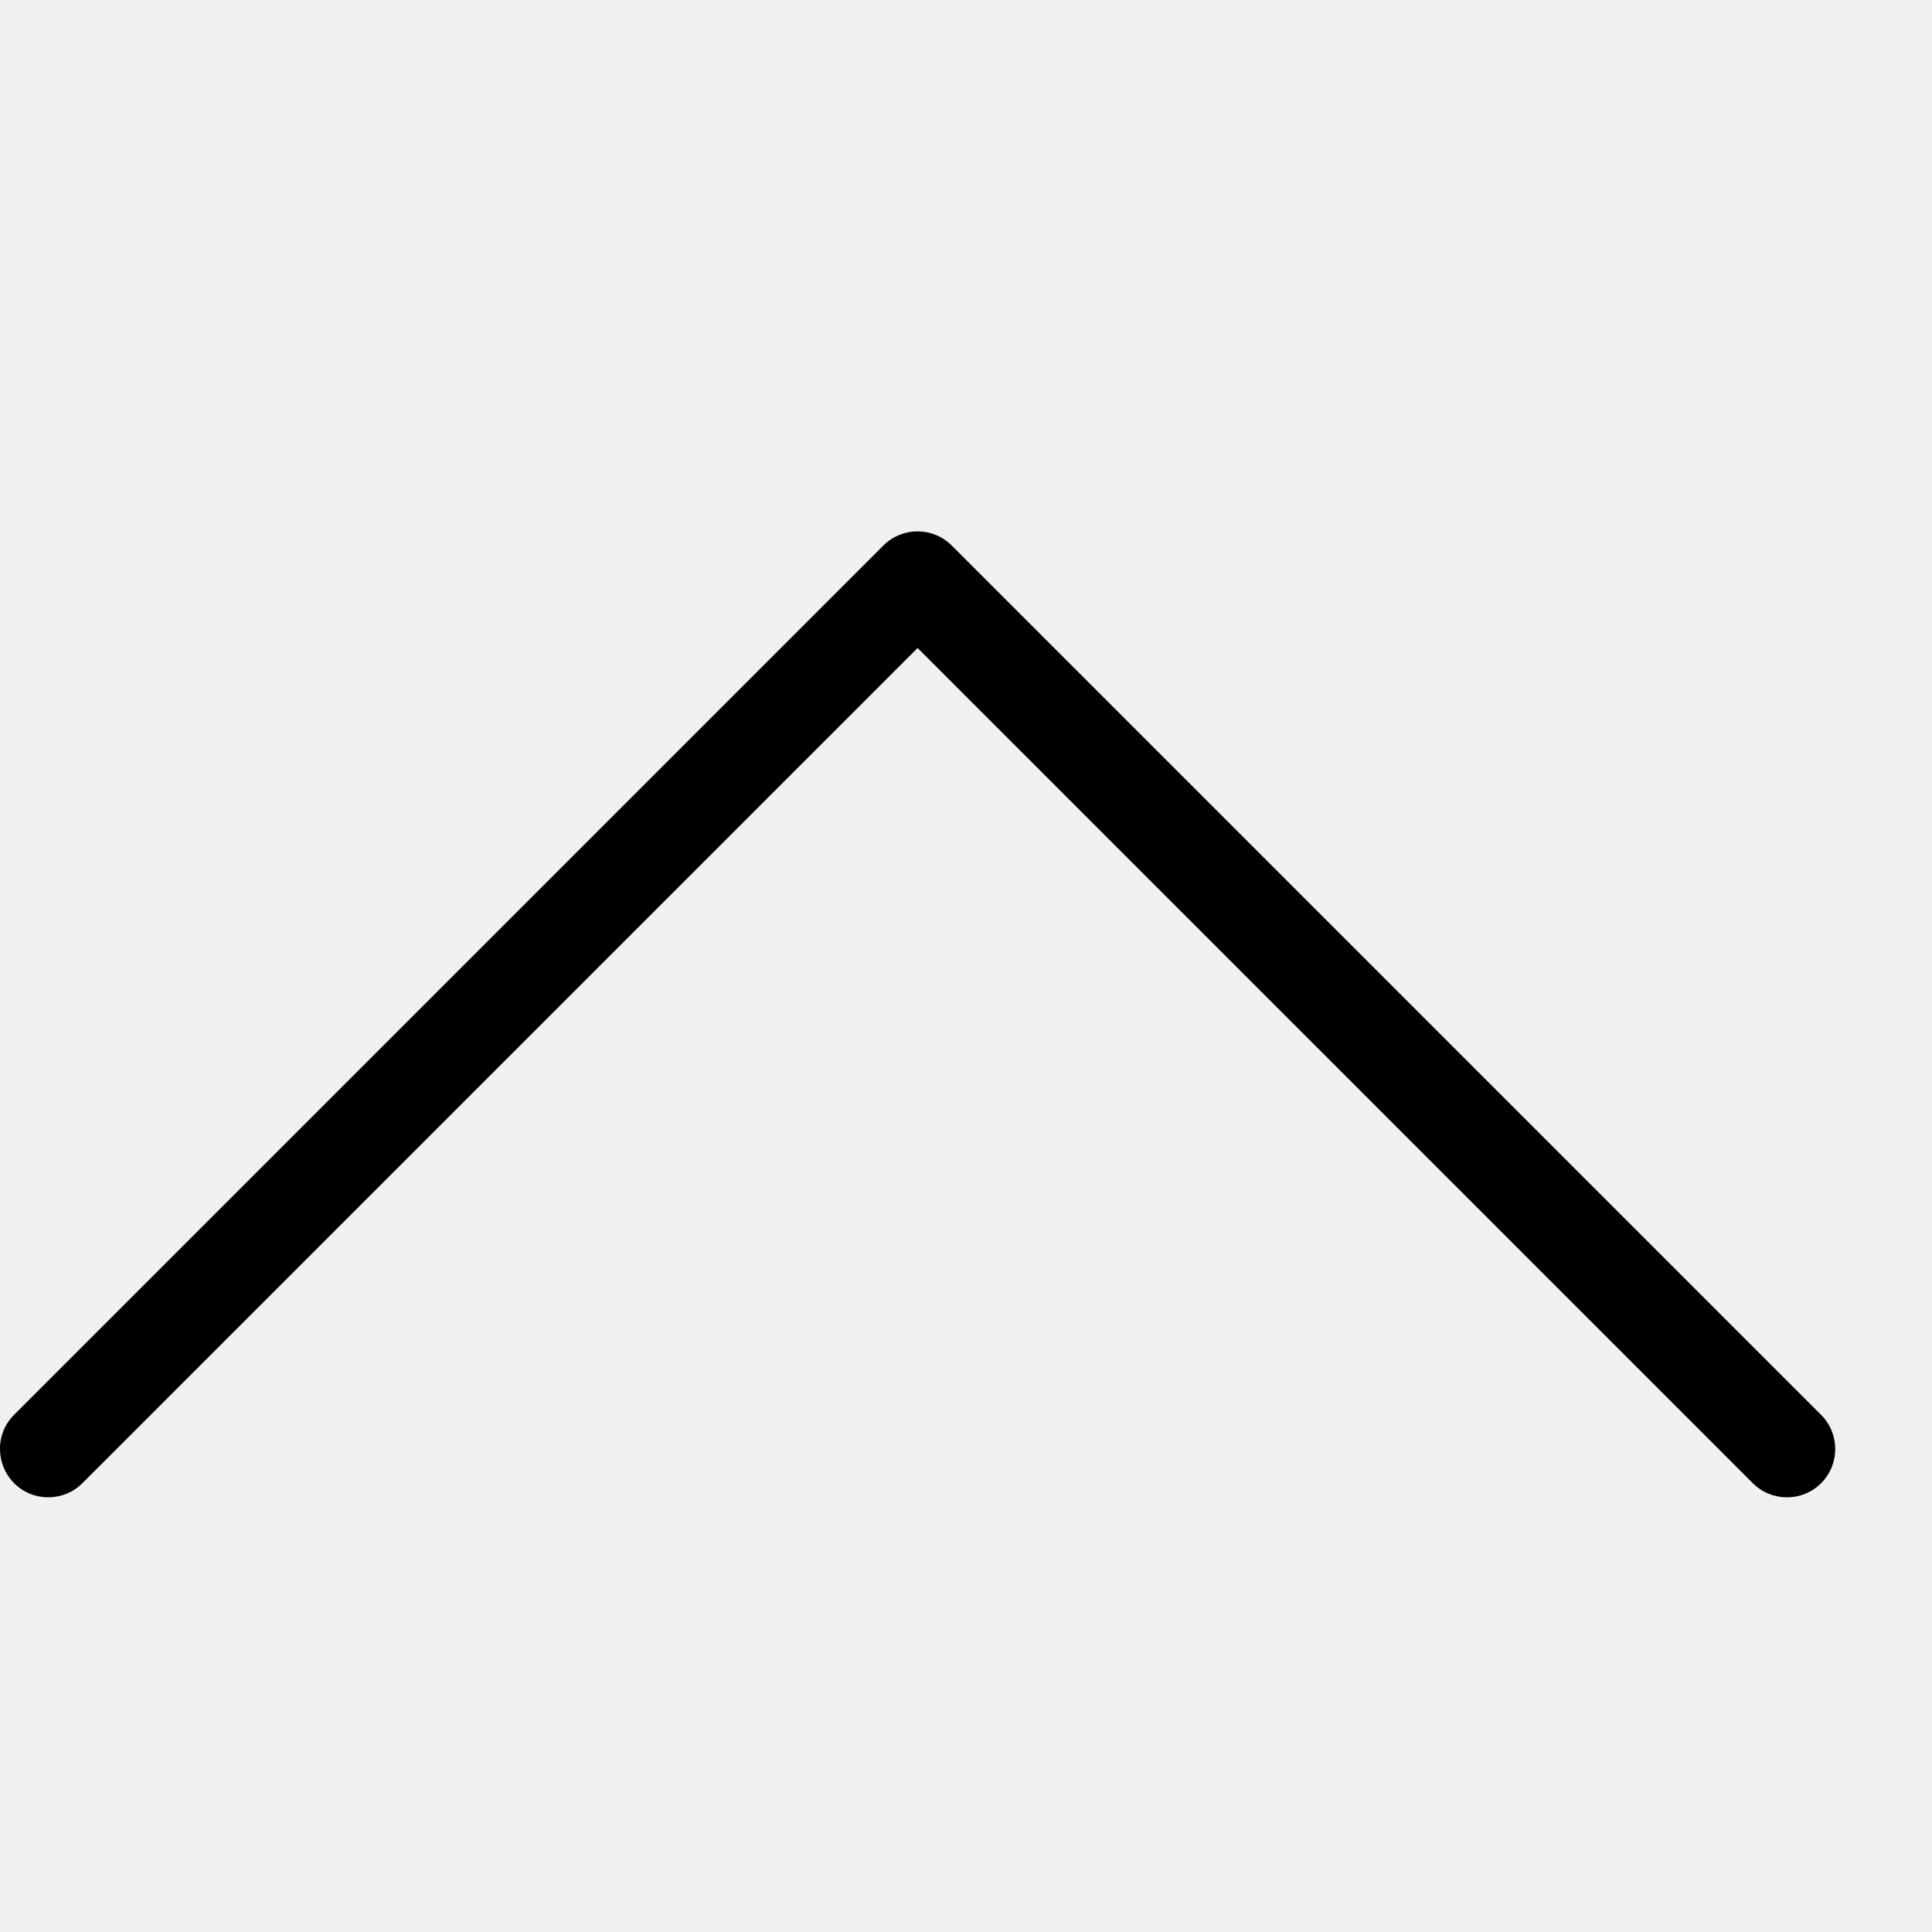
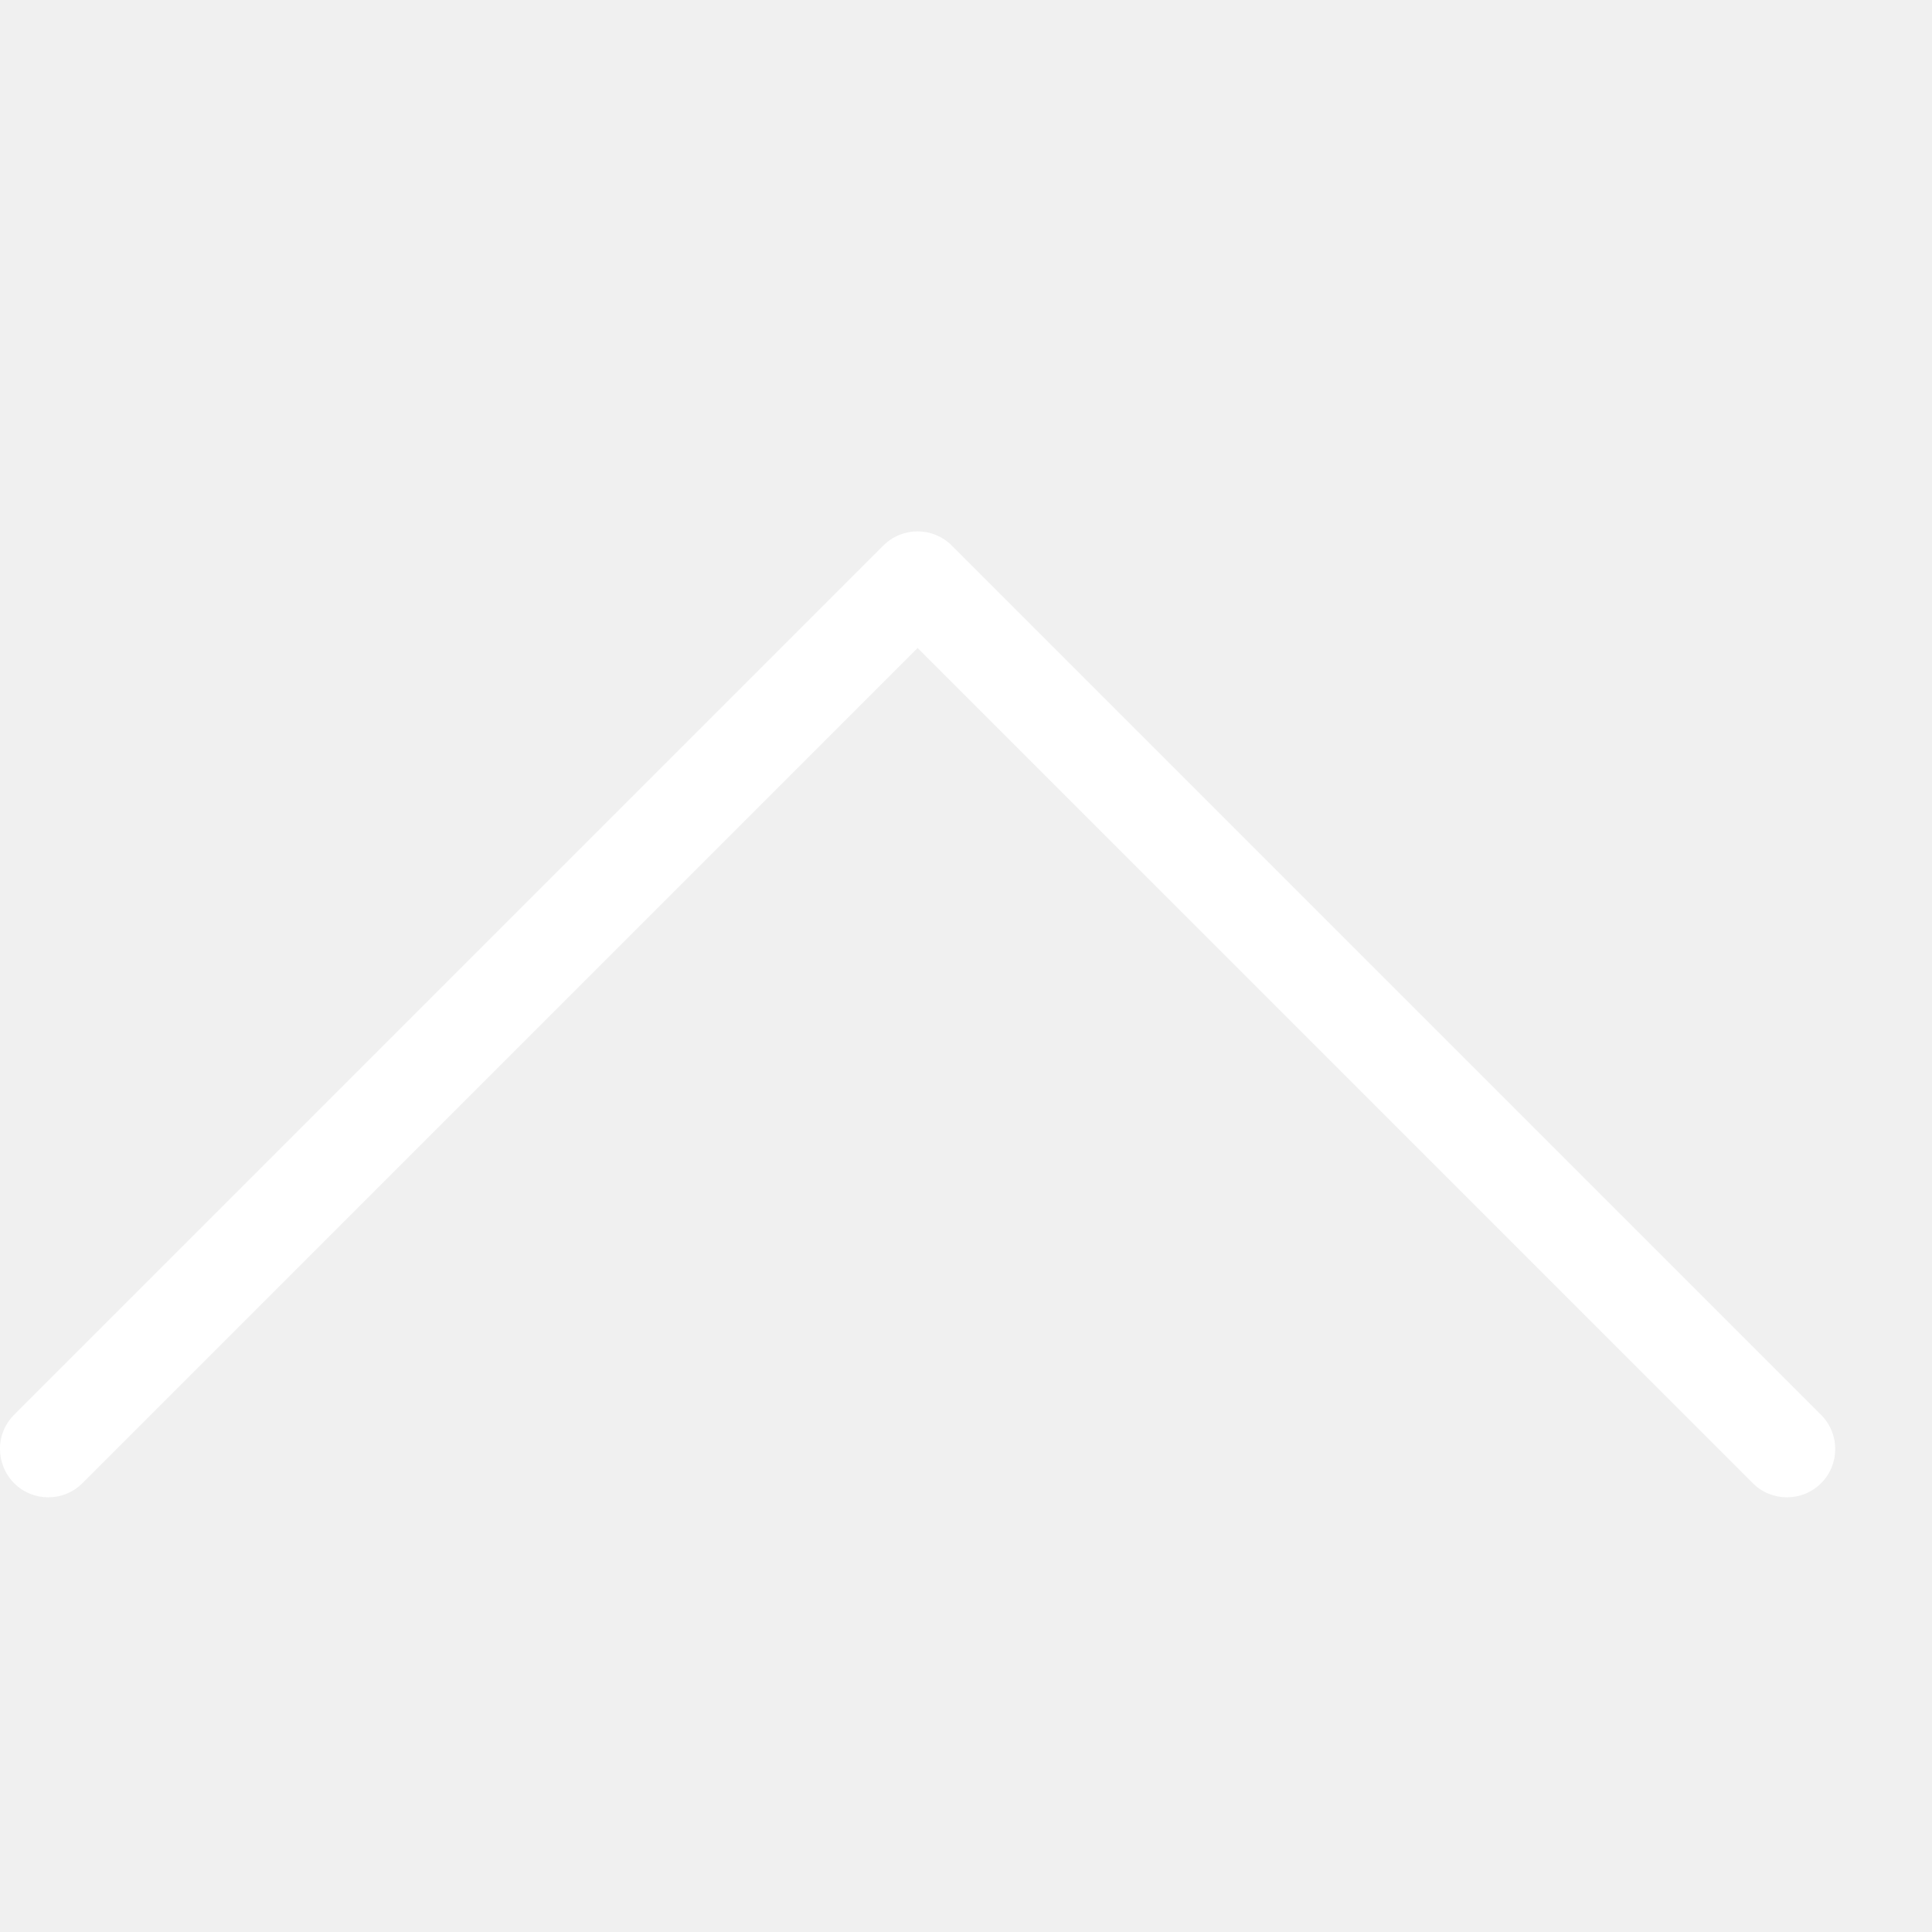
<svg xmlns="http://www.w3.org/2000/svg" version="1.1" width="20" height="20" viewBox="0 0 20 20">
-   <path fill="#000000" d="M0 15c0 0.128 0.049 0.256 0.146 0.354 0.195 0.195 0.512 0.195 0.707 0l8.646-8.646 8.646 8.646c0.195 0.195 0.512 0.195 0.707 0s0.195-0.512 0-0.707l-9-9c-0.195-0.195-0.512-0.195-0.707 0l-9 9c-0.098 0.098-0.146 0.226-0.146 0.354z" />
+   <path fill="#fff" d="M0 15c0 0.128 0.049 0.256 0.146 0.354 0.195 0.195 0.512 0.195 0.707 0l8.646-8.646 8.646 8.646c0.195 0.195 0.512 0.195 0.707 0s0.195-0.512 0-0.707l-9-9c-0.195-0.195-0.512-0.195-0.707 0l-9 9c-0.098 0.098-0.146 0.226-0.146 0.354z" />
</svg>
